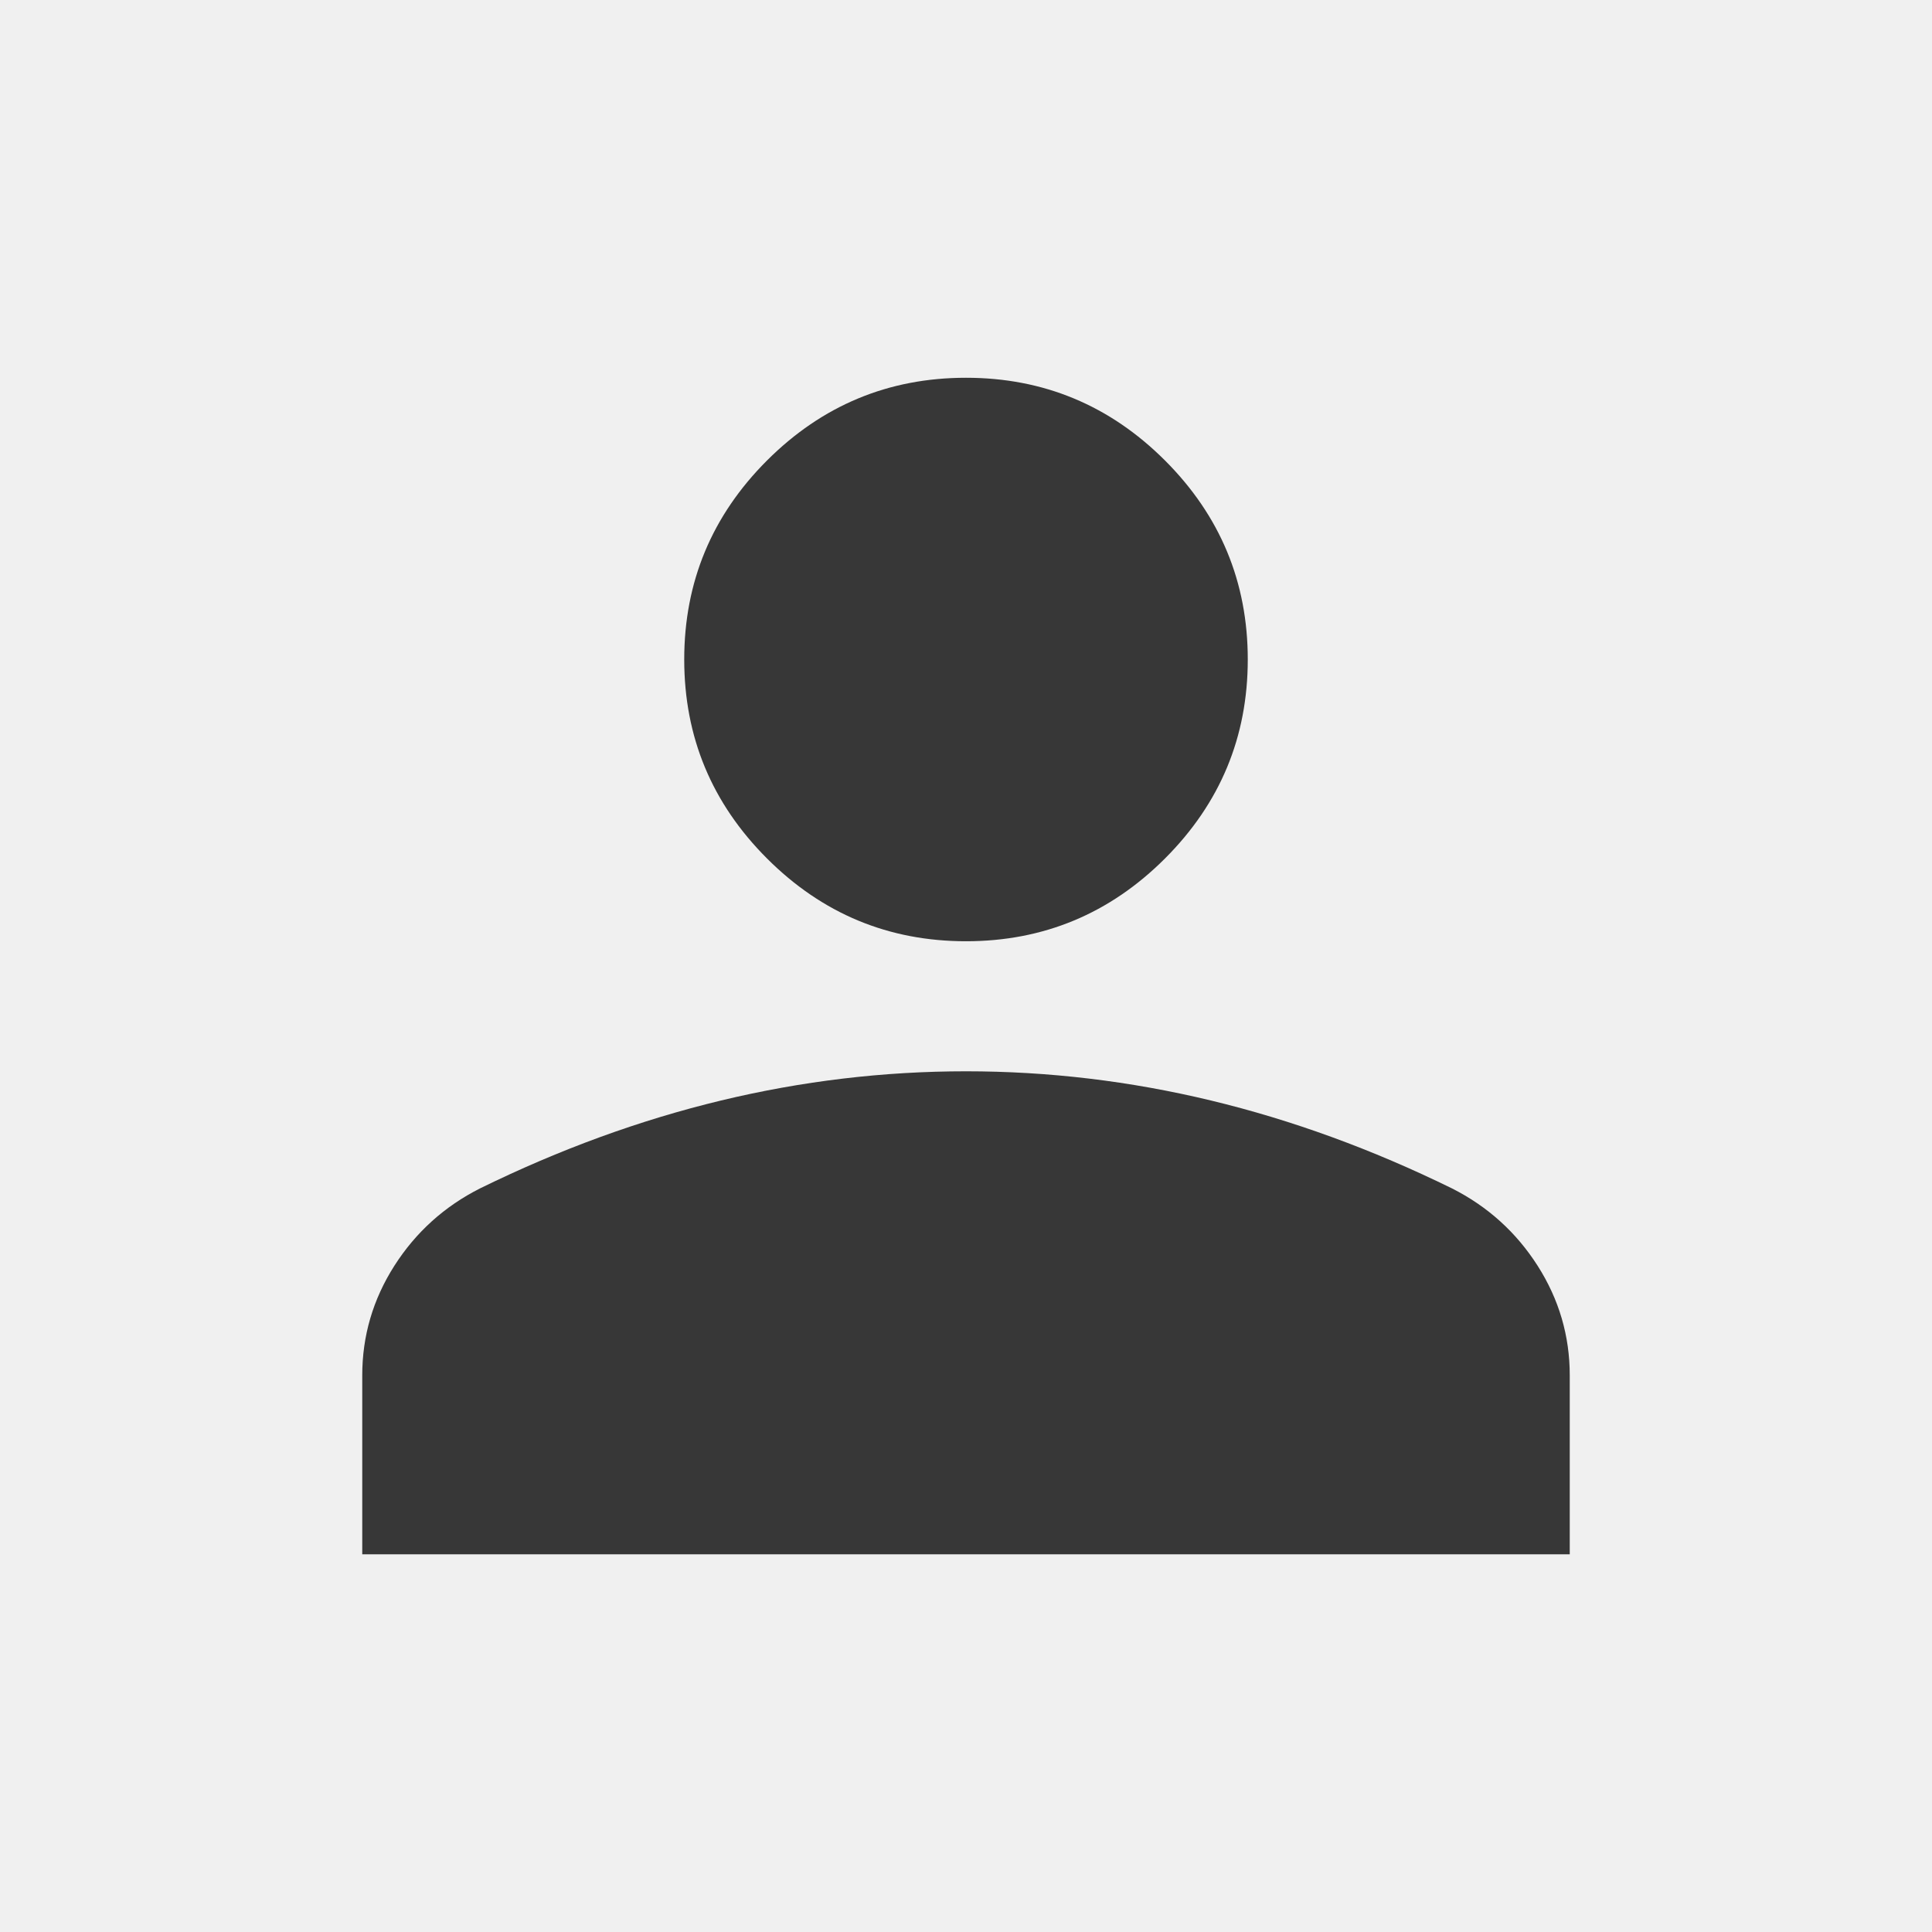
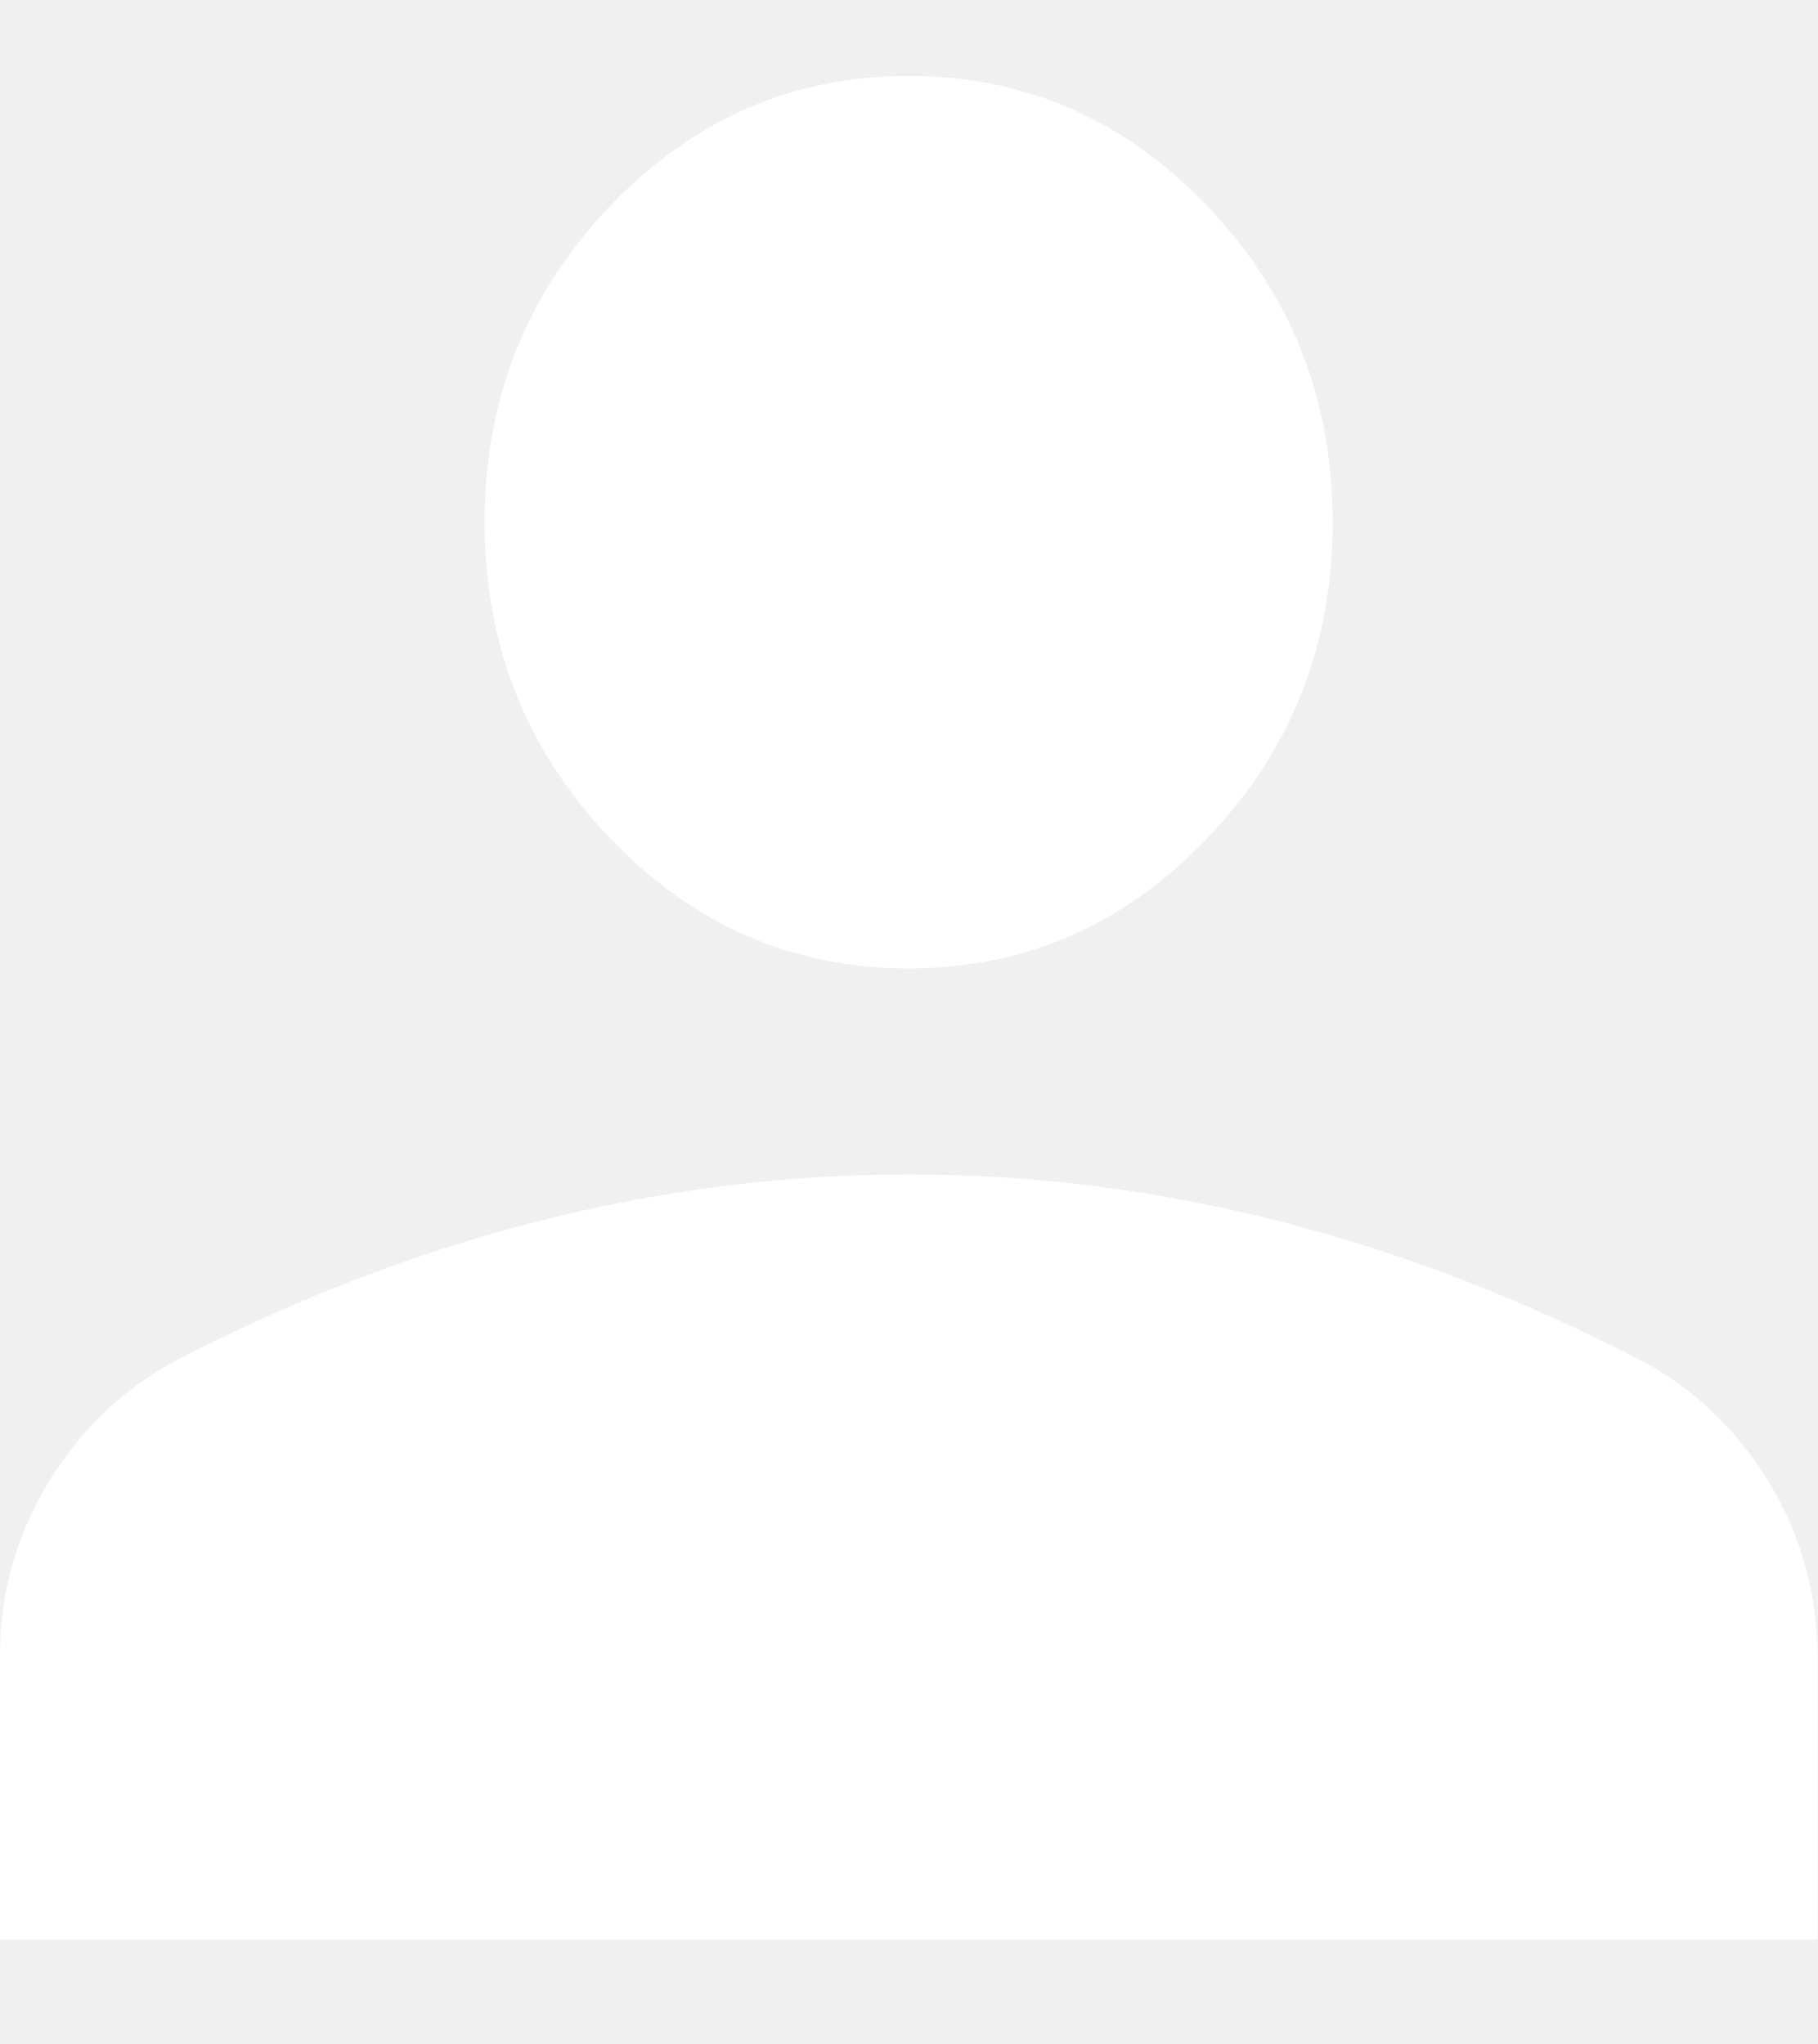
- <svg xmlns="http://www.w3.org/2000/svg" width="32" height="32" viewBox="0 0 32 32" fill="none">
-   <mask id="mask0_335_23" style="mask-type:alpha" maskUnits="userSpaceOnUse" x="0" y="0" width="32" height="32">
-     <rect width="32" height="32" fill="#D9D9D9" />
-   </mask>
-   <g mask="url(#mask0_335_23)">
-     <path d="M16 15.59C14.717 15.59 13.618 15.133 12.704 14.219C11.79 13.305 11.333 12.207 11.333 10.923C11.333 9.64 11.79 8.541 12.704 7.627C13.618 6.714 14.717 6.257 16 6.257C17.283 6.257 18.382 6.714 19.296 7.627C20.21 8.541 20.667 9.64 20.667 10.923C20.667 12.207 20.21 13.305 19.296 14.219C18.382 15.133 17.283 15.59 16 15.59ZM6 25.744V22.78C6 22.127 6.177 21.522 6.532 20.965C6.887 20.409 7.361 19.981 7.954 19.682C9.272 19.036 10.601 18.551 11.942 18.228C13.283 17.905 14.636 17.744 16 17.744C17.364 17.744 18.717 17.905 20.058 18.228C21.399 18.551 22.728 19.036 24.046 19.682C24.639 19.981 25.113 20.409 25.468 20.965C25.823 21.522 26 22.127 26 22.78V25.744H6Z" fill="#373737" />
-   </g>
+ <svg xmlns="http://www.w3.org/2000/svg" width="16" height="18" viewBox="0 0 20 22" fill="none">
+   <path d="M10 10.41C8.717 10.41 7.618 9.929 6.704 8.967C5.79 8.005 5.333 6.849 5.333 5.498C5.333 4.147 5.79 2.991 6.704 2.029C7.618 1.067 8.717 0.586 10 0.586C11.283 0.586 12.382 1.067 13.296 2.029C14.21 2.991 14.666 4.147 14.666 5.498C14.666 6.849 14.21 8.005 13.296 8.967C12.382 9.929 11.283 10.41 10 10.41ZM0 21.099V17.979C0 17.291 0.177 16.655 0.532 16.069C0.887 15.483 1.361 15.033 1.954 14.718C3.272 14.038 4.601 13.528 5.942 13.188C7.283 12.848 8.636 12.678 10 12.678C11.364 12.678 12.717 12.848 14.058 13.188C15.399 13.528 16.728 14.038 18.046 14.718C18.639 15.033 19.113 15.483 19.468 16.069C19.823 16.655 20 17.291 20 17.979V21.099H0Z" fill="white" />
</svg>
